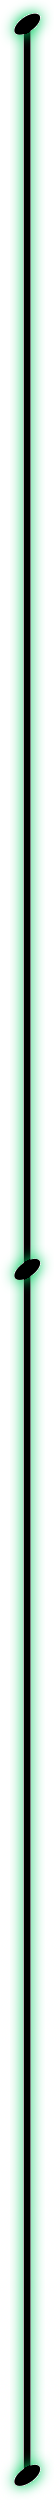
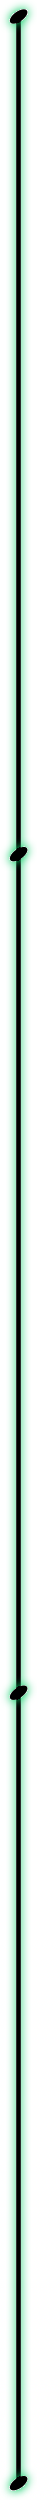
- <svg xmlns="http://www.w3.org/2000/svg" width="40" height="1845" viewBox="0 0 40 1845" fill="none">
-   <g filter="url(#filter0_d_1723_7073)">
-     <path d="M20 1827L20 17" stroke="black" stroke-width="5" stroke-linecap="round" />
+ <svg xmlns="http://www.w3.org/2000/svg" width="40" height="2701" viewBox="0 0 40 2701" fill="none">
+   <g filter="url(#filter0_d_2838_63365)">
+     <path d="M20 2685L20 20" stroke="black" stroke-width="5" stroke-linecap="round" />
  </g>
-   <g filter="url(#filter1_d_1723_7073)">
-     <ellipse cx="20.127" cy="17.816" rx="5.404" ry="11.044" transform="rotate(54.4721 20.1274 17.8157)" fill="black" />
+   <g filter="url(#filter1_d_2838_63365)">
+     <ellipse cx="20.125" cy="17.816" rx="5.404" ry="11.044" transform="rotate(54.4721 20.1254 17.8157)" fill="black" />
  </g>
-   <g filter="url(#filter2_d_1723_7073)">
-     <ellipse cx="20.129" cy="936.816" rx="5.404" ry="11.044" transform="rotate(54.4721 20.1293 936.816)" fill="black" />
+   <g filter="url(#filter2_d_2838_63365)">
+     <ellipse cx="20.129" cy="922.816" rx="5.404" ry="11.044" transform="rotate(54.4721 20.1293 922.816)" fill="black" />
  </g>
-   <g filter="url(#filter3_d_1723_7073)">
-     <ellipse cx="20.129" cy="1826.82" rx="5.404" ry="11.044" transform="rotate(54.4721 20.1293 1826.82)" fill="black" />
+   <g filter="url(#filter3_d_2838_63365)">
+     <ellipse cx="20.127" cy="1828.82" rx="5.404" ry="11.044" transform="rotate(54.4721 20.1274 1828.82)" fill="black" />
+   </g>
+   <g filter="url(#filter4_d_2838_63365)">
+     <ellipse cx="20.127" cy="2682.82" rx="5.404" ry="11.044" transform="rotate(54.4721 20.1274 2682.82)" fill="black" />
  </g>
  <defs>
-     <filter id="filter0_d_1723_7073" x="7.5" y="4.5" width="25" height="1835" filterUnits="userSpaceOnUse" color-interpolation-filters="sRGB">
+     <filter id="filter0_d_2838_63365" x="7.5" y="7.5" width="25" height="2690" filterUnits="userSpaceOnUse" color-interpolation-filters="sRGB">
      <feFlood flood-opacity="0" result="BackgroundImageFix" />
      <feColorMatrix in="SourceAlpha" type="matrix" values="0 0 0 0 0 0 0 0 0 0 0 0 0 0 0 0 0 0 127 0" result="hardAlpha" />
      <feOffset />
      <feGaussianBlur stdDeviation="5" />
      <feComposite in2="hardAlpha" operator="out" />
      <feColorMatrix type="matrix" values="0 0 0 0 0.012 0 0 0 0 0.8 0 0 0 0 0.384 0 0 0 1 0" />
-       <feBlend mode="normal" in2="BackgroundImageFix" result="effect1_dropShadow_1723_7073" />
-       <feBlend mode="normal" in="SourceGraphic" in2="effect1_dropShadow_1723_7073" result="shape" />
+       <feBlend mode="normal" in2="BackgroundImageFix" result="effect1_dropShadow_2838_63365" />
+       <feBlend mode="normal" in="SourceGraphic" in2="effect1_dropShadow_2838_63365" result="shape" />
    </filter>
-     <filter id="filter1_d_1723_7073" x="0.604" y="0.035" width="39.047" height="35.562" filterUnits="userSpaceOnUse" color-interpolation-filters="sRGB">
+     <filter id="filter1_d_2838_63365" x="0.602" y="0.035" width="39.047" height="35.562" filterUnits="userSpaceOnUse" color-interpolation-filters="sRGB">
      <feFlood flood-opacity="0" result="BackgroundImageFix" />
      <feColorMatrix in="SourceAlpha" type="matrix" values="0 0 0 0 0 0 0 0 0 0 0 0 0 0 0 0 0 0 127 0" result="hardAlpha" />
      <feOffset />
      <feGaussianBlur stdDeviation="5" />
      <feComposite in2="hardAlpha" operator="out" />
      <feColorMatrix type="matrix" values="0 0 0 0 0.012 0 0 0 0 0.8 0 0 0 0 0.384 0 0 0 1 0" />
-       <feBlend mode="normal" in2="BackgroundImageFix" result="effect1_dropShadow_1723_7073" />
-       <feBlend mode="normal" in="SourceGraphic" in2="effect1_dropShadow_1723_7073" result="shape" />
+       <feBlend mode="normal" in2="BackgroundImageFix" result="effect1_dropShadow_2838_63365" />
+       <feBlend mode="normal" in="SourceGraphic" in2="effect1_dropShadow_2838_63365" result="shape" />
    </filter>
-     <filter id="filter2_d_1723_7073" x="0.605" y="919.035" width="39.047" height="35.562" filterUnits="userSpaceOnUse" color-interpolation-filters="sRGB">
+     <filter id="filter2_d_2838_63365" x="0.605" y="905.035" width="39.047" height="35.562" filterUnits="userSpaceOnUse" color-interpolation-filters="sRGB">
      <feFlood flood-opacity="0" result="BackgroundImageFix" />
      <feColorMatrix in="SourceAlpha" type="matrix" values="0 0 0 0 0 0 0 0 0 0 0 0 0 0 0 0 0 0 127 0" result="hardAlpha" />
      <feOffset />
      <feGaussianBlur stdDeviation="5" />
      <feComposite in2="hardAlpha" operator="out" />
      <feColorMatrix type="matrix" values="0 0 0 0 0.012 0 0 0 0 0.8 0 0 0 0 0.384 0 0 0 1 0" />
-       <feBlend mode="normal" in2="BackgroundImageFix" result="effect1_dropShadow_1723_7073" />
-       <feBlend mode="normal" in="SourceGraphic" in2="effect1_dropShadow_1723_7073" result="shape" />
+       <feBlend mode="normal" in2="BackgroundImageFix" result="effect1_dropShadow_2838_63365" />
+       <feBlend mode="normal" in="SourceGraphic" in2="effect1_dropShadow_2838_63365" result="shape" />
    </filter>
-     <filter id="filter3_d_1723_7073" x="0.605" y="1809.04" width="39.047" height="35.562" filterUnits="userSpaceOnUse" color-interpolation-filters="sRGB">
+     <filter id="filter3_d_2838_63365" x="0.604" y="1811.04" width="39.047" height="35.562" filterUnits="userSpaceOnUse" color-interpolation-filters="sRGB">
      <feFlood flood-opacity="0" result="BackgroundImageFix" />
      <feColorMatrix in="SourceAlpha" type="matrix" values="0 0 0 0 0 0 0 0 0 0 0 0 0 0 0 0 0 0 127 0" result="hardAlpha" />
      <feOffset />
      <feGaussianBlur stdDeviation="5" />
      <feComposite in2="hardAlpha" operator="out" />
      <feColorMatrix type="matrix" values="0 0 0 0 0.012 0 0 0 0 0.8 0 0 0 0 0.384 0 0 0 1 0" />
-       <feBlend mode="normal" in2="BackgroundImageFix" result="effect1_dropShadow_1723_7073" />
-       <feBlend mode="normal" in="SourceGraphic" in2="effect1_dropShadow_1723_7073" result="shape" />
+       <feBlend mode="normal" in2="BackgroundImageFix" result="effect1_dropShadow_2838_63365" />
+       <feBlend mode="normal" in="SourceGraphic" in2="effect1_dropShadow_2838_63365" result="shape" />
+     </filter>
+     <filter id="filter4_d_2838_63365" x="0.604" y="2665.03" width="39.047" height="35.562" filterUnits="userSpaceOnUse" color-interpolation-filters="sRGB">
+       <feFlood flood-opacity="0" result="BackgroundImageFix" />
+       <feColorMatrix in="SourceAlpha" type="matrix" values="0 0 0 0 0 0 0 0 0 0 0 0 0 0 0 0 0 0 127 0" result="hardAlpha" />
+       <feOffset />
+       <feGaussianBlur stdDeviation="5" />
+       <feComposite in2="hardAlpha" operator="out" />
+       <feColorMatrix type="matrix" values="0 0 0 0 0.012 0 0 0 0 0.8 0 0 0 0 0.384 0 0 0 1 0" />
+       <feBlend mode="normal" in2="BackgroundImageFix" result="effect1_dropShadow_2838_63365" />
+       <feBlend mode="normal" in="SourceGraphic" in2="effect1_dropShadow_2838_63365" result="shape" />
    </filter>
  </defs>
</svg>
